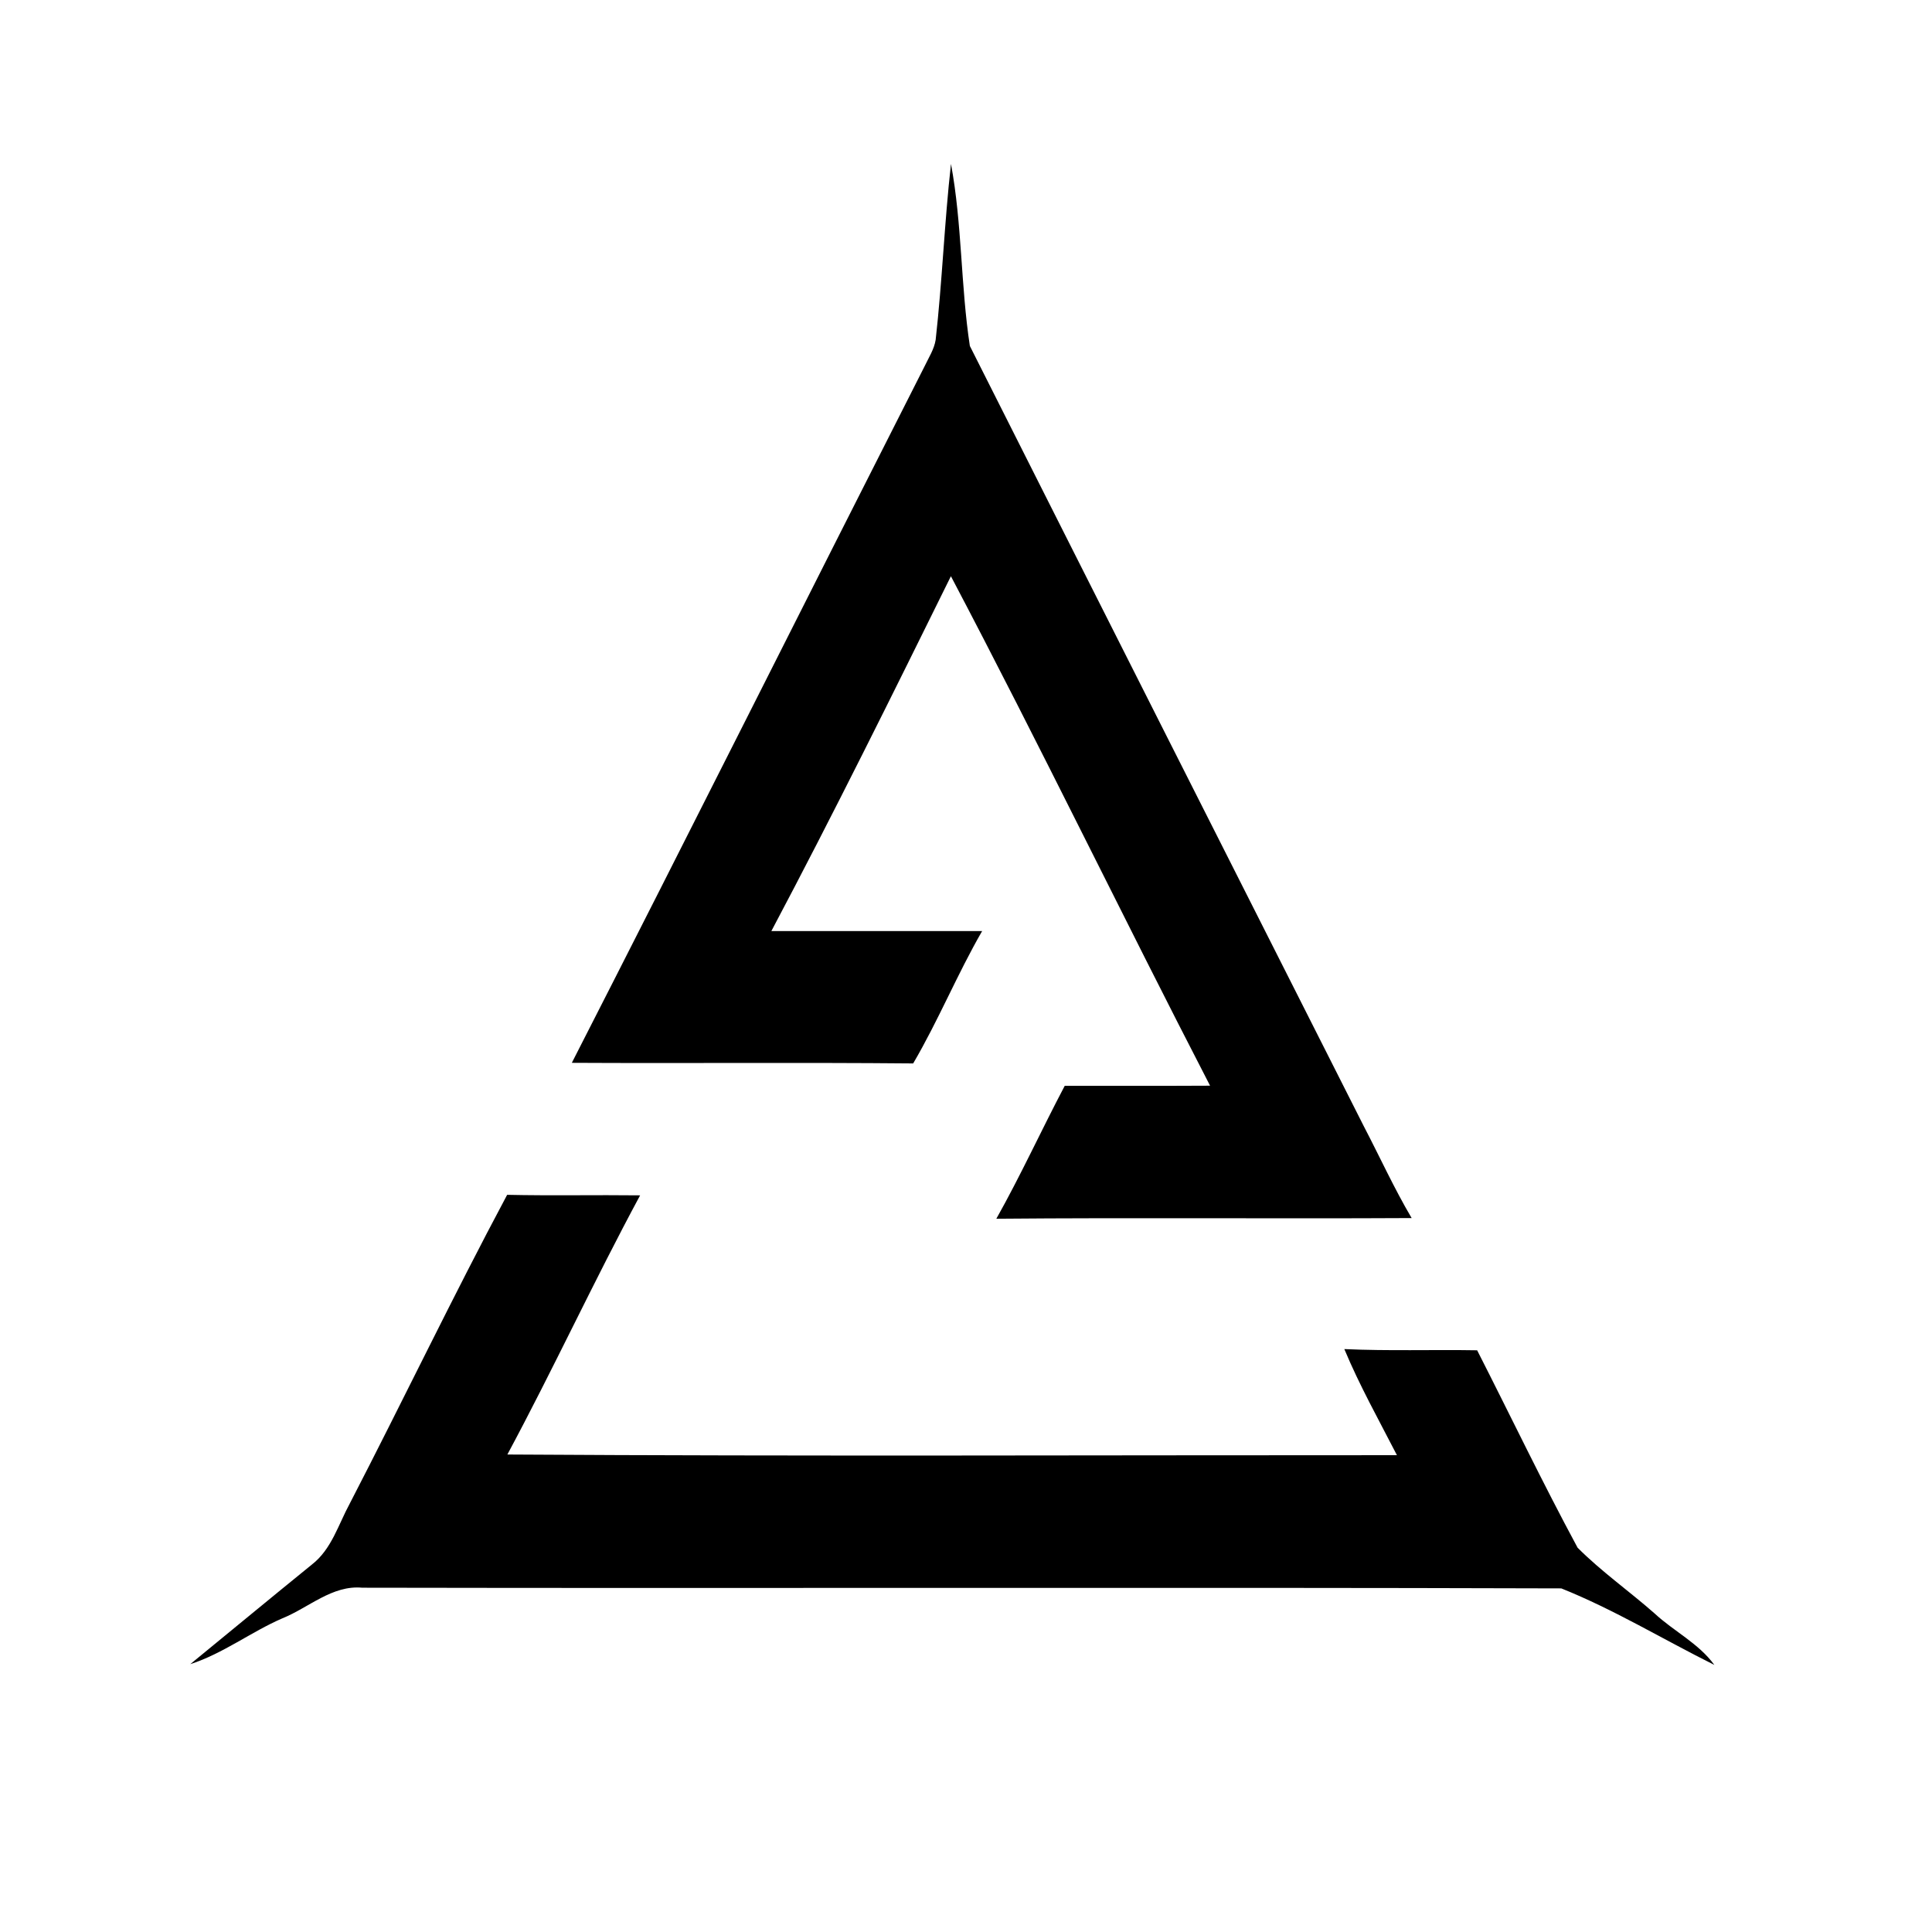
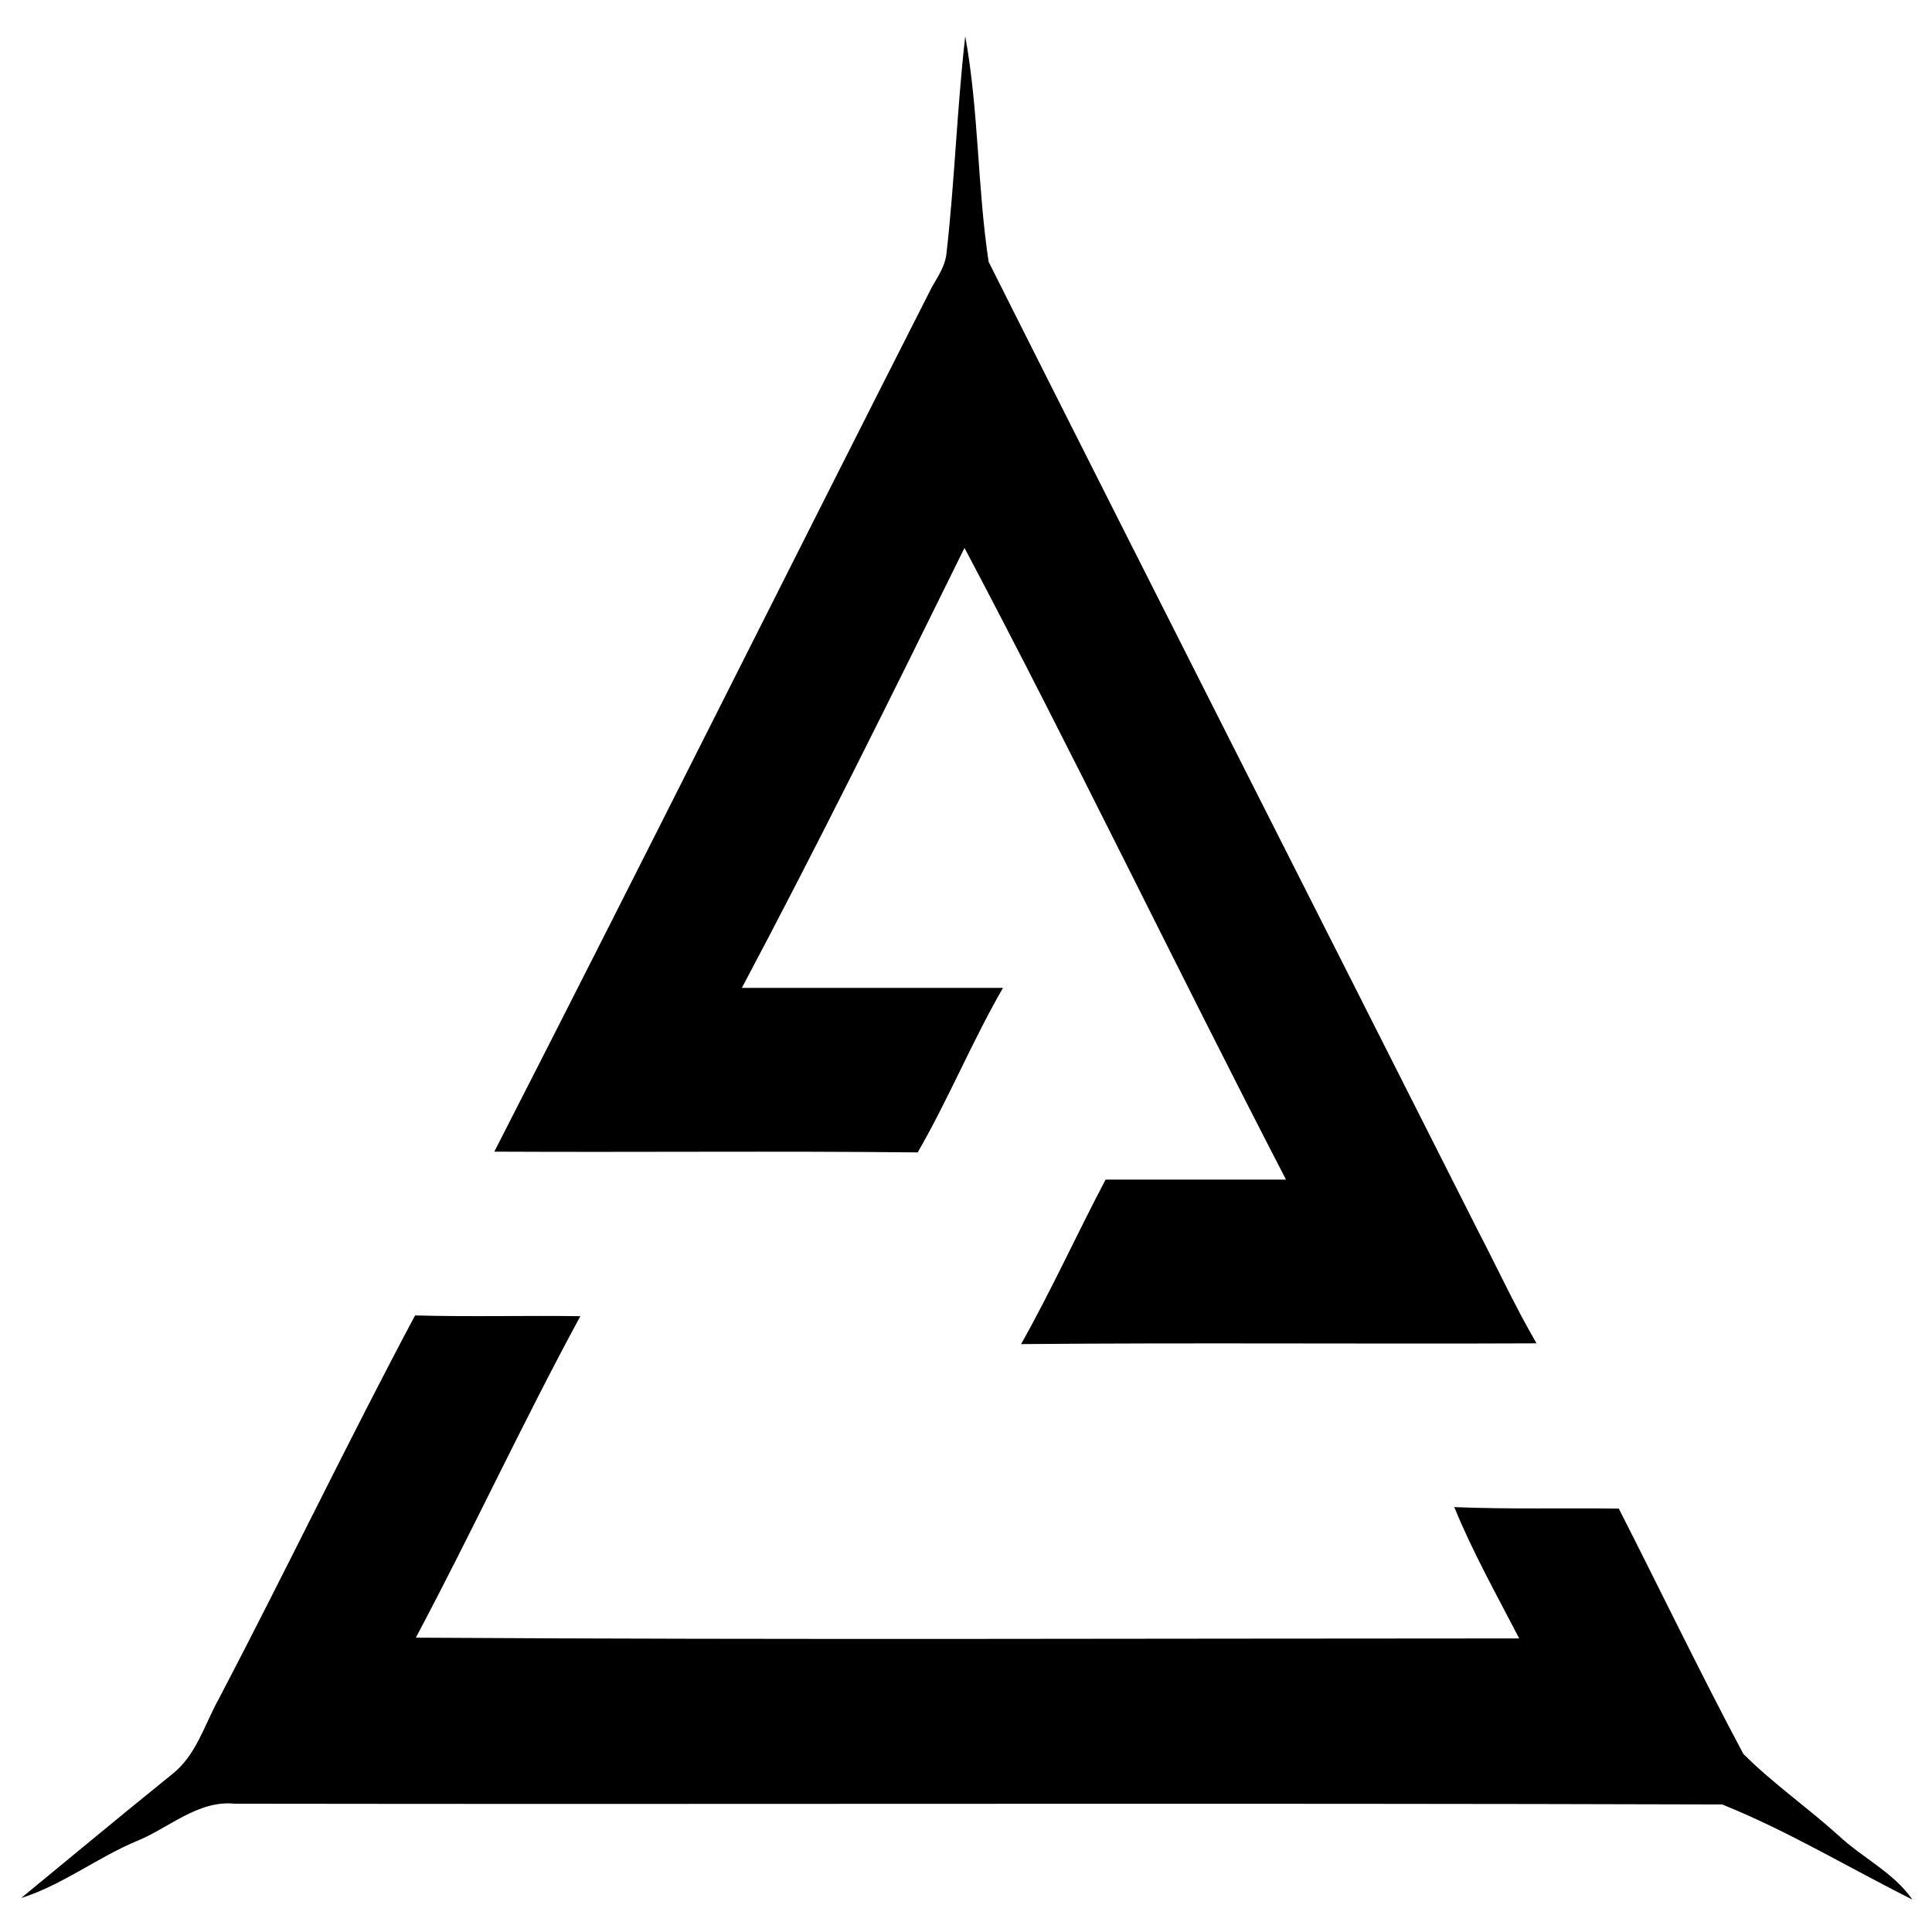
- <svg xmlns="http://www.w3.org/2000/svg" width="256pt" height="256pt" viewBox="0 0 256 256" version="1.1">
-   <g id="#ffffffff">
- </g>
-   <g id="#000000ff">
-     <path fill="#000000" opacity="1.00" d=" M 123.98 45.03 C 124.85 37.28 125.14 29.47 126.01 21.72 C 127.49 29.68 127.29 37.84 128.51 45.84 C 145.88 80.33 163.30 114.80 180.73 149.27 C 182.84 153.31 184.73 157.47 187.05 161.40 C 168.71 161.50 150.36 161.33 132.02 161.49 C 135.26 155.73 138.00 149.72 141.08 143.88 C 147.50 143.86 153.92 143.90 160.34 143.86 C 148.75 121.43 137.75 98.66 126.00 76.35 C 118.23 92.09 110.44 107.85 102.21 123.37 C 111.52 123.36 120.83 123.36 130.14 123.37 C 126.84 129.08 124.34 135.22 121.00 140.91 C 105.93 140.77 90.85 140.91 75.77 140.83 C 91.47 110.11 106.92 79.25 122.54 48.48 C 123.07 47.36 123.78 46.28 123.98 45.03 Z" />
-     <path fill="#000000" opacity="1.00" d=" M 67.20 158.32 C 73.07 158.45 78.94 158.32 84.82 158.39 C 78.71 169.71 73.32 181.40 67.23 192.73 C 106.52 192.98 145.81 192.81 185.10 192.82 C 182.71 188.17 180.14 183.58 178.13 178.76 C 183.99 179.03 189.86 178.82 195.73 178.92 C 200.17 187.64 204.40 196.48 209.04 205.08 C 212.19 208.24 215.88 210.83 219.23 213.78 C 221.79 216.16 225.08 217.75 227.16 220.61 C 220.41 217.25 213.85 213.26 206.88 210.47 C 153.92 210.31 100.96 210.48 48.00 210.38 C 44.03 210.01 40.92 213.02 37.43 214.43 C 33.25 216.24 29.56 219.11 25.21 220.51 C 30.59 216.11 35.94 211.68 41.34 207.30 C 43.93 205.29 44.84 202.00 46.35 199.22 C 53.38 185.63 59.99 171.82 67.20 158.32 Z" />
+ <svg xmlns="http://www.w3.org/2000/svg" version="1.1" id="图层_1" x="0px" y="0px" viewBox="0 0 256 256" style="enable-background:new 0 0 256 256;" xml:space="preserve">
+   <g>
+     <path d="M125.4,33.7c1.1-9.6,1.4-19.3,2.5-28.9c1.8,9.9,1.6,20,3.1,29.9c21.5,42.8,43.2,85.5,64.8,128.3c2.6,5,5,10.2,7.8,15   c-22.8,0.1-45.5-0.1-68.3,0.1c4-7.1,7.4-14.6,11.2-21.8c8,0,15.9,0,23.9,0c-14.4-27.8-28-56.1-42.6-83.7   c-9.6,19.5-19.3,39.1-29.5,58.3c11.5,0,23.1,0,34.6,0c-4.1,7.1-7.2,14.7-11.3,21.8c-18.7-0.2-37.4,0-56.1-0.1   c19.5-38.1,38.6-76.4,58-114.6C124.3,36.6,125.2,35.3,125.4,33.7z" />
+     <path d="M55,174.3c7.3,0.2,14.6,0,21.9,0.1c-7.6,14-14.3,28.5-21.8,42.6c48.7,0.3,97.5,0.1,146.2,0.1c-3-5.8-6.2-11.5-8.6-17.4   c7.3,0.3,14.6,0.1,21.8,0.2c5.5,10.8,10.8,21.8,16.5,32.5c3.9,3.9,8.5,7.1,12.6,10.8c3.2,3,7.3,4.9,9.8,8.5   c-8.4-4.2-16.5-9.1-25.2-12.6c-65.7-0.2-131.4,0-197.1-0.1c-4.9-0.5-8.8,3.3-13.1,5c-5.2,2.2-9.8,5.8-15.2,7.5   c6.7-5.5,13.3-11,20-16.4c3.2-2.5,4.3-6.6,6.2-10C37.9,208.1,46.1,191,55,174.3z" />
  </g>
</svg>
